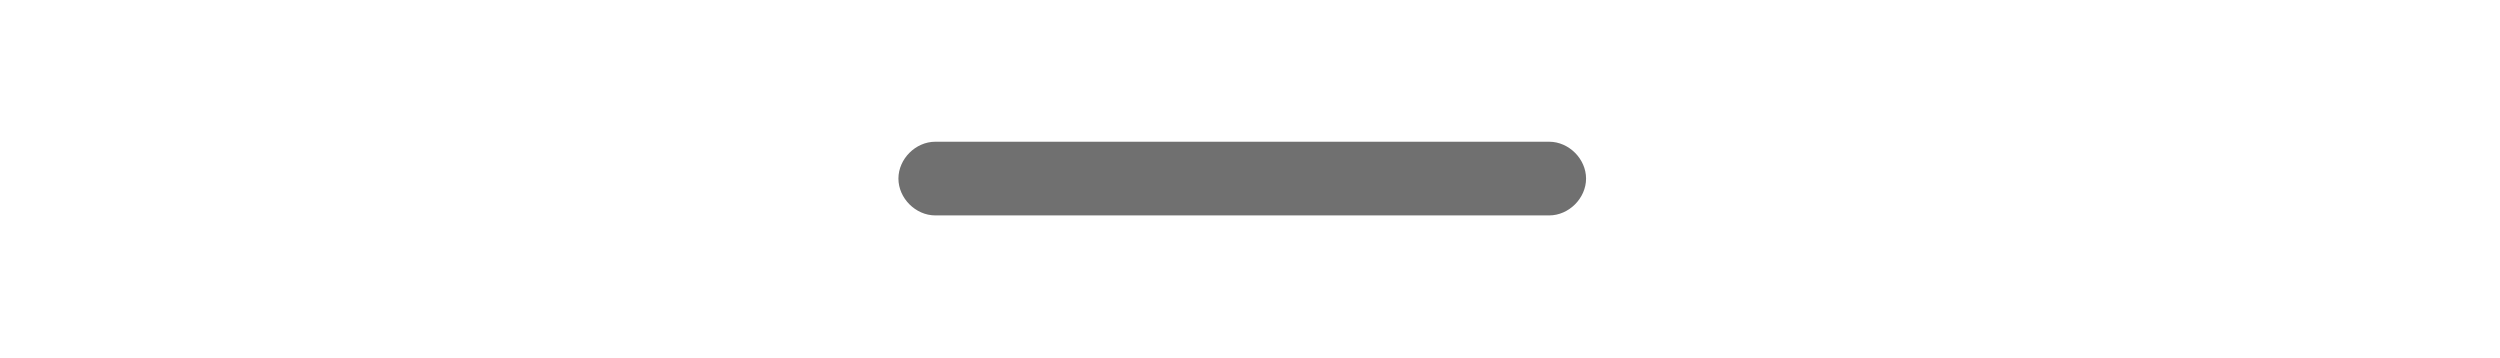
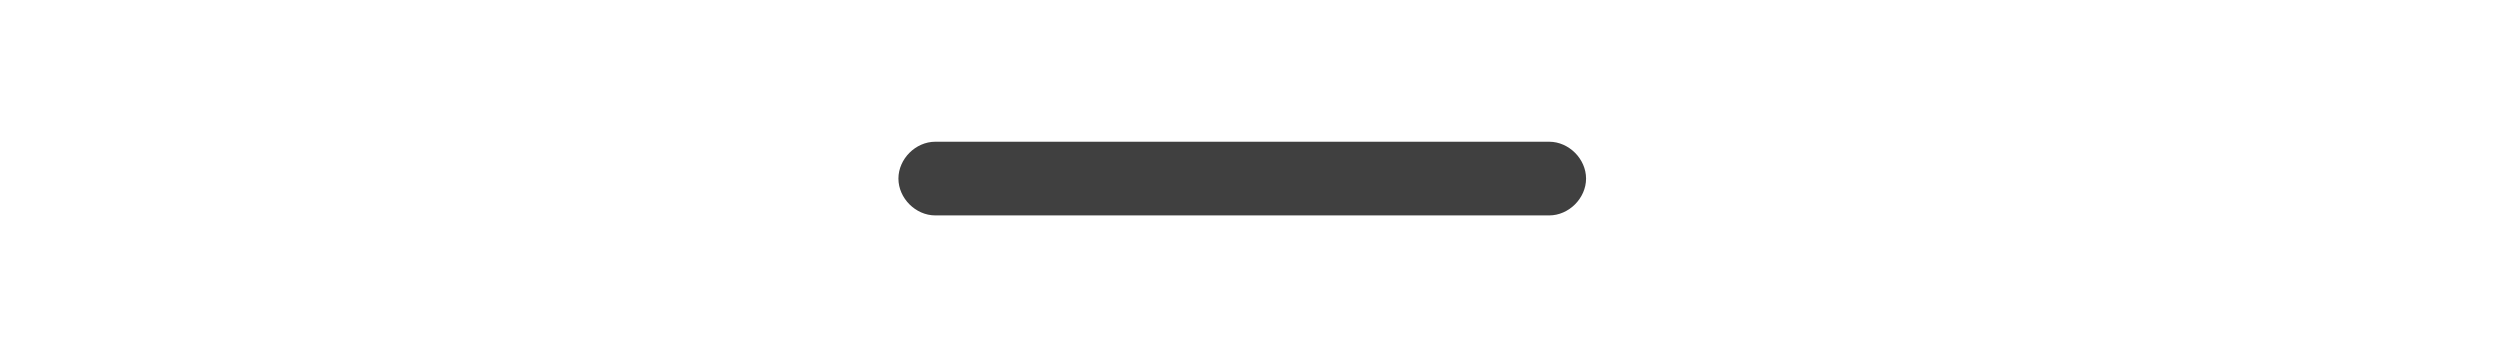
<svg xmlns="http://www.w3.org/2000/svg" t="1705372596720" class="icon" viewBox="0 0 7168 1024" version="1.1" p-id="6186" width="336" height="48">
-   <path d="M4441.951 617.623h-1760.376c-56.332 0-105.623-49.291-105.623-105.623s49.291-105.623 105.623-105.623h1760.376c56.332 0 105.623 49.291 105.623 105.623s-49.291 105.623-105.623 105.623z" p-id="6187" fill="#707070" />
+   <path d="M4441.951 617.623h-1760.376c-56.332 0-105.623-49.291-105.623-105.623s49.291-105.623 105.623-105.623h1760.376c56.332 0 105.623 49.291 105.623 105.623s-49.291 105.623-105.623 105.623z" p-id="6187" fill="#404040" />
</svg>
